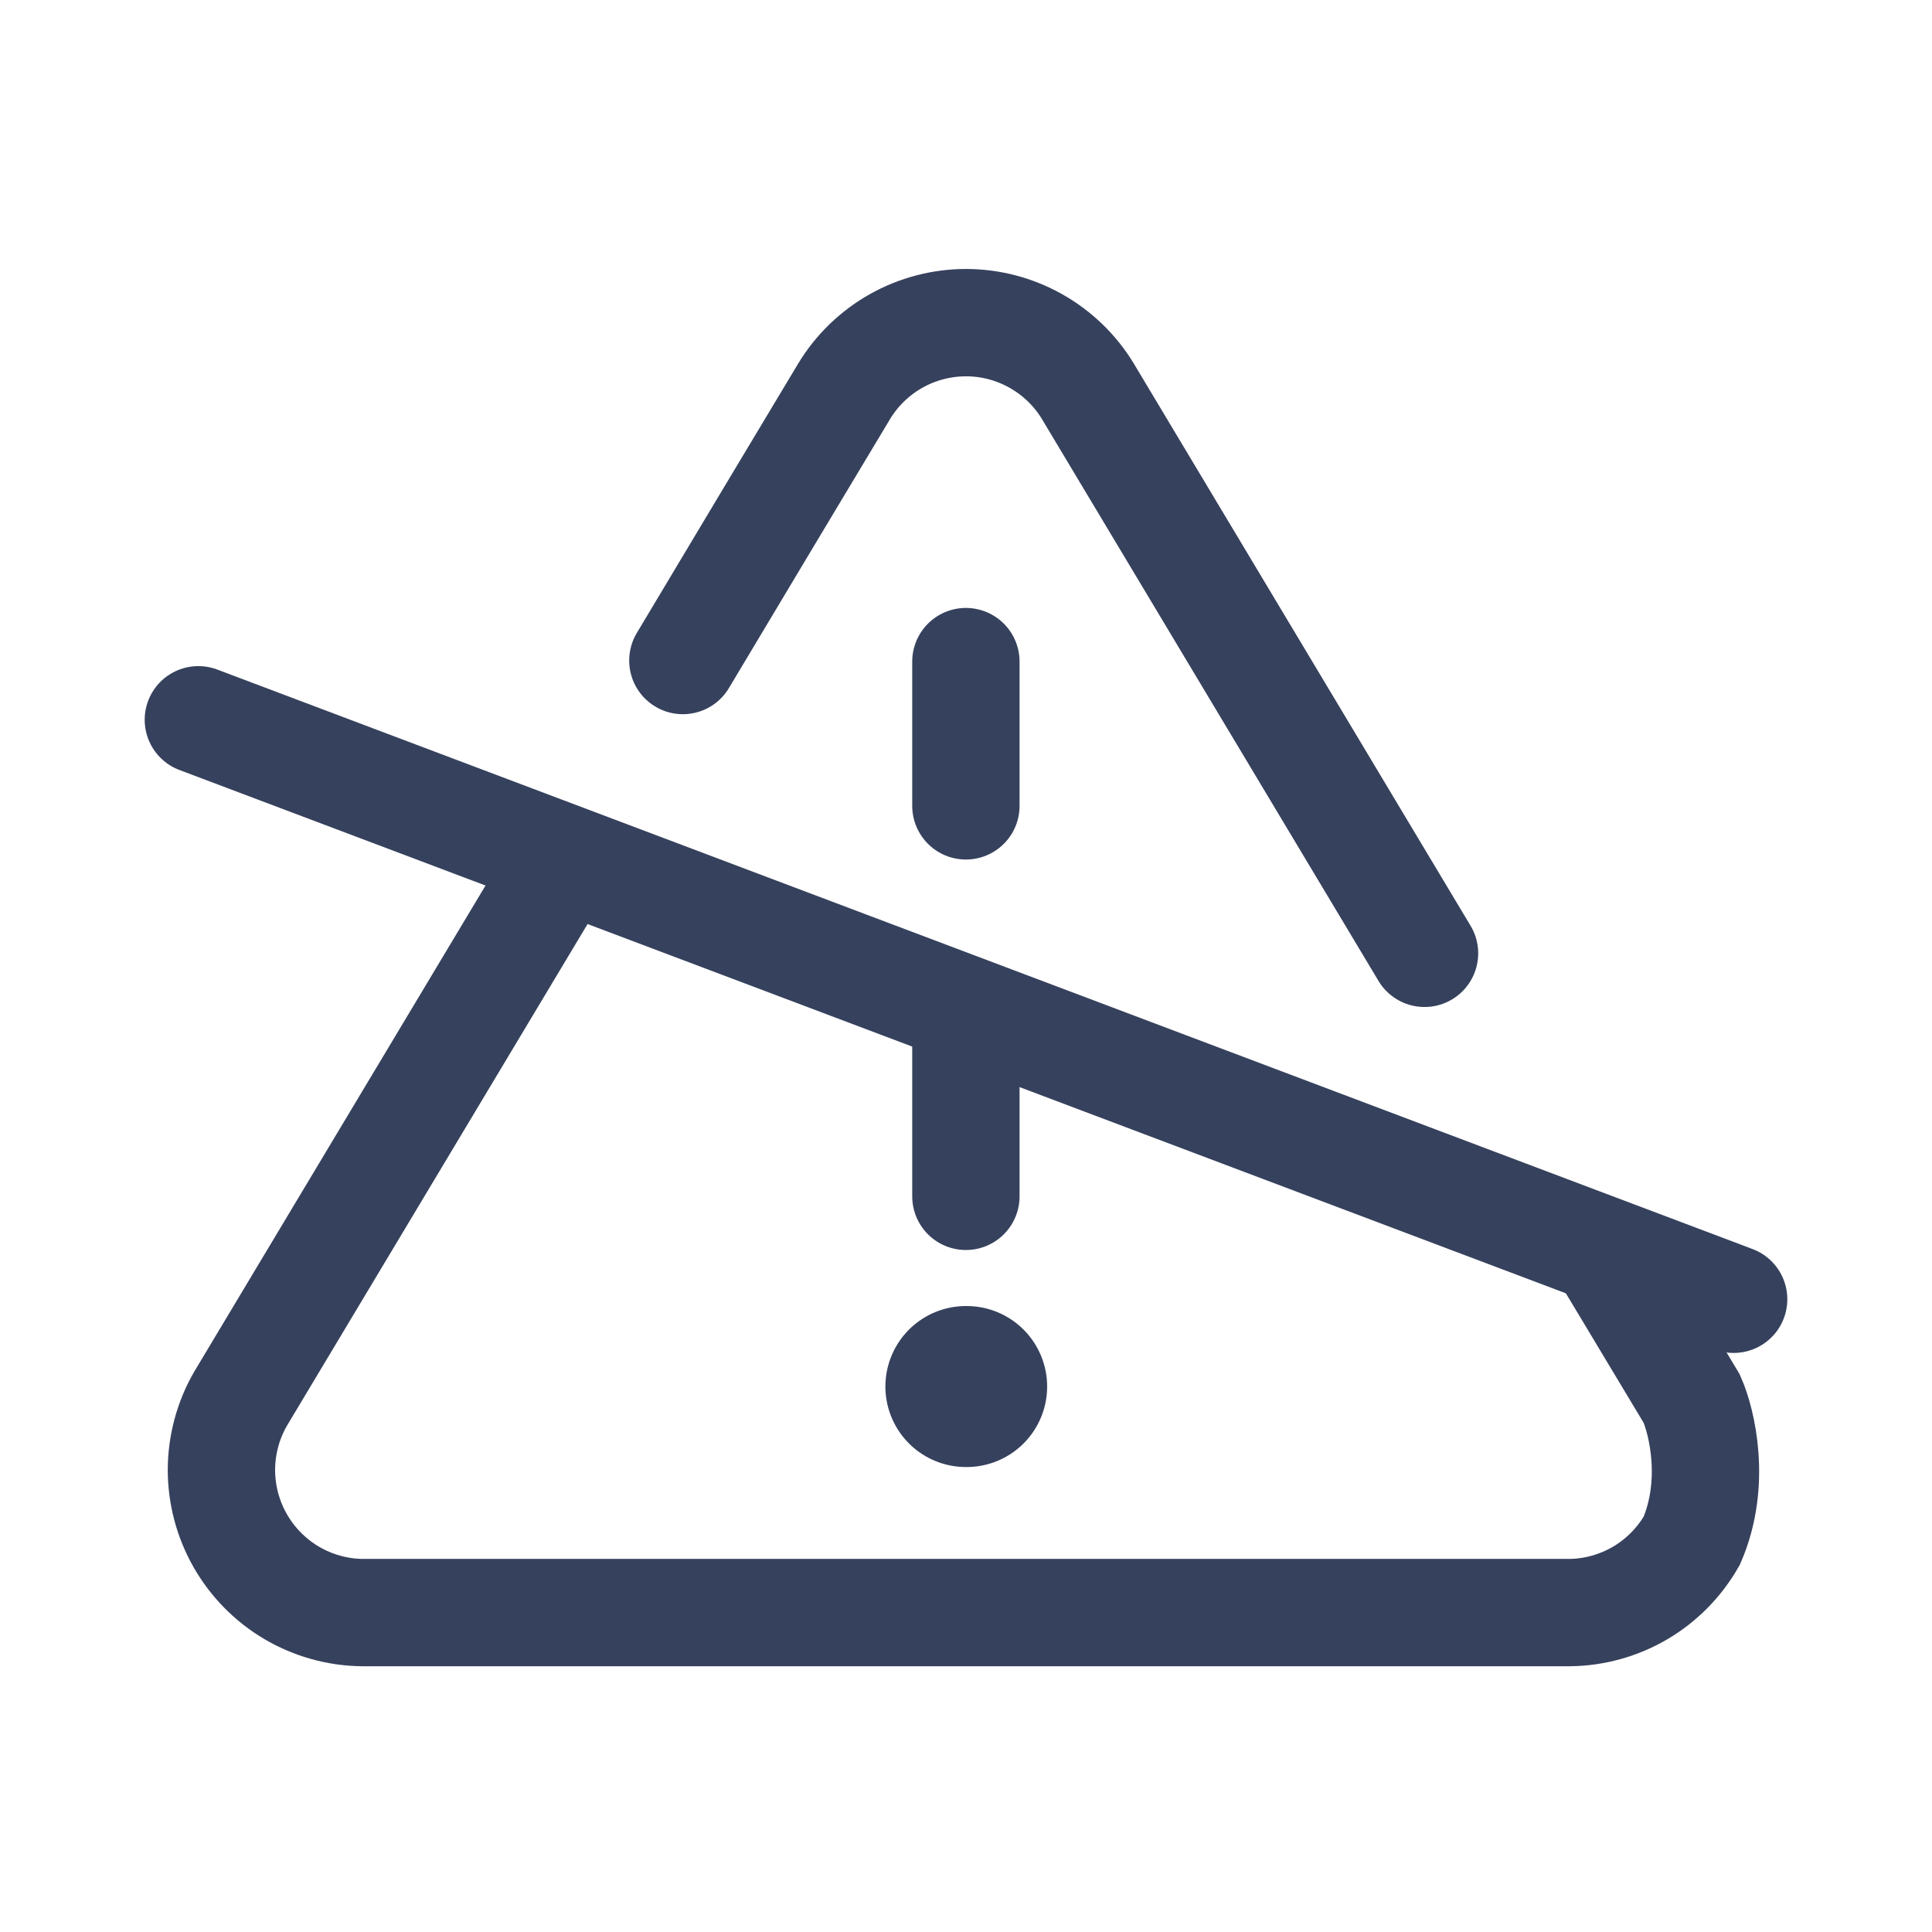
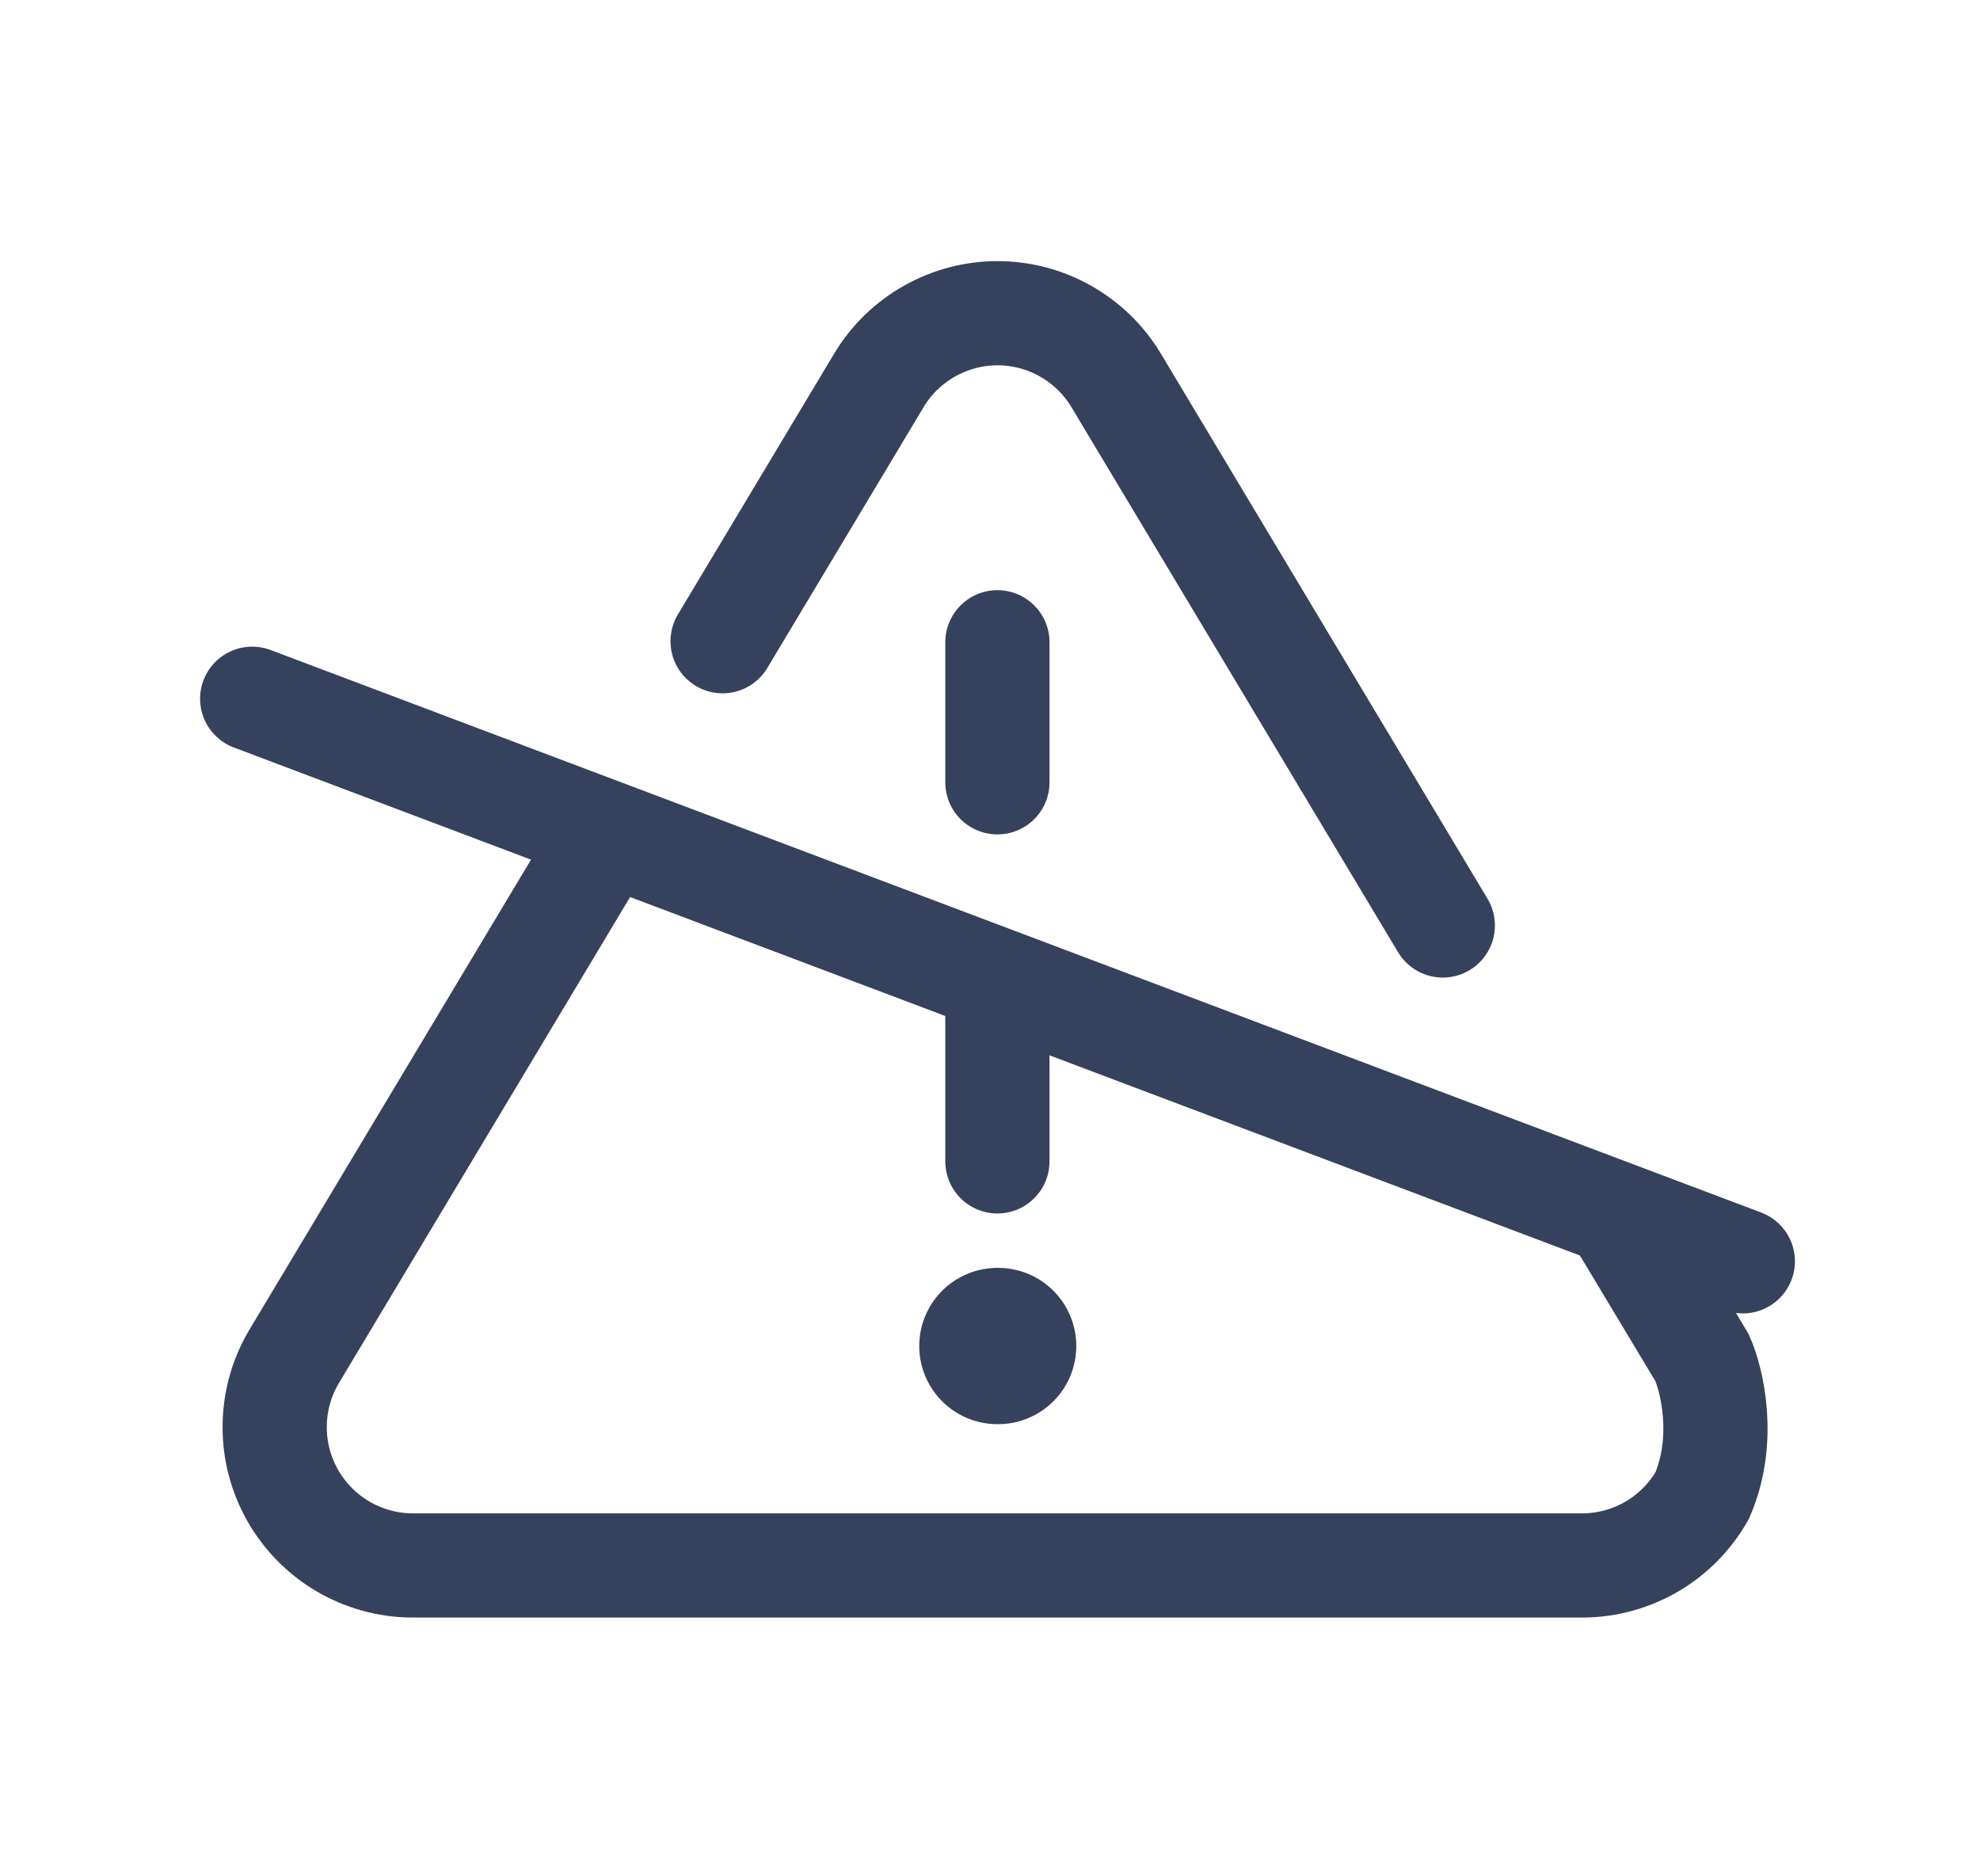
- <svg xmlns="http://www.w3.org/2000/svg" width="18" height="18" viewBox="0 0 18 18" fill="none">
-   <path d="M5.245 8.019L2.241 13.032C2.125 13.233 2.064 13.461 2.063 13.693C2.063 13.925 2.123 14.152 2.238 14.354C2.353 14.555 2.518 14.723 2.718 14.841C2.918 14.958 3.145 15.022 3.377 15.024H14.623C14.855 15.022 15.082 14.958 15.282 14.841C15.482 14.723 15.647 14.555 15.762 14.354C15.993 13.818 15.858 13.249 15.762 13.032L15.092 11.916L14.976 11.723M6.362 6.154L7.171 4.802L7.865 3.645C7.983 3.45 8.15 3.289 8.348 3.177C8.547 3.065 8.772 3.006 9 3.006C9.228 3.006 9.452 3.065 9.651 3.177C9.85 3.289 10.017 3.45 10.135 3.645L13.272 8.882" stroke="#36415D" stroke-linecap="round" />
-   <path d="M8.999 6.164L8.999 7.508M8.999 11.146L8.999 9.697" stroke="#36415D" stroke-linecap="round" stroke-linejoin="round" />
-   <path d="M8.999 12.918H9.006" stroke="#36415D" stroke-width="1.5" stroke-linecap="round" stroke-linejoin="round" />
-   <path d="M1.848 6.706L16.152 12.105" stroke="#36415D" stroke-linecap="round" stroke-linejoin="round" />
+ <svg xmlns="http://www.w3.org/2000/svg" width="19" height="18" viewBox="0 0 19 18" fill="none">
+   <path d="M5.817 8.019L2.814 13.032C2.698 13.233 2.636 13.461 2.636 13.693C2.635 13.925 2.695 14.152 2.81 14.354C2.925 14.555 3.09 14.723 3.29 14.841C3.49 14.958 3.717 15.022 3.949 15.024H15.195C15.427 15.022 15.654 14.958 15.854 14.841C16.054 14.723 16.219 14.555 16.334 14.354C16.565 13.818 16.43 13.249 16.334 13.032L15.664 11.916L15.548 11.723M6.934 6.154L7.744 4.802L8.437 3.645C8.555 3.45 8.722 3.289 8.921 3.177C9.12 3.065 9.344 3.006 9.572 3.006C9.8 3.006 10.025 3.065 10.223 3.177C10.422 3.289 10.589 3.45 10.707 3.645L13.845 8.882" stroke="#36415D" stroke-linecap="round" />
+   <path d="M9.571 6.164L9.571 7.508M9.571 11.146L9.571 9.697" stroke="#36415D" stroke-linecap="round" stroke-linejoin="round" />
+   <path d="M9.571 12.918H9.578" stroke="#36415D" stroke-width="1.5" stroke-linecap="round" stroke-linejoin="round" />
+   <path d="M2.42 6.706L16.724 12.105" stroke="#36415D" stroke-linecap="round" stroke-linejoin="round" />
</svg>
